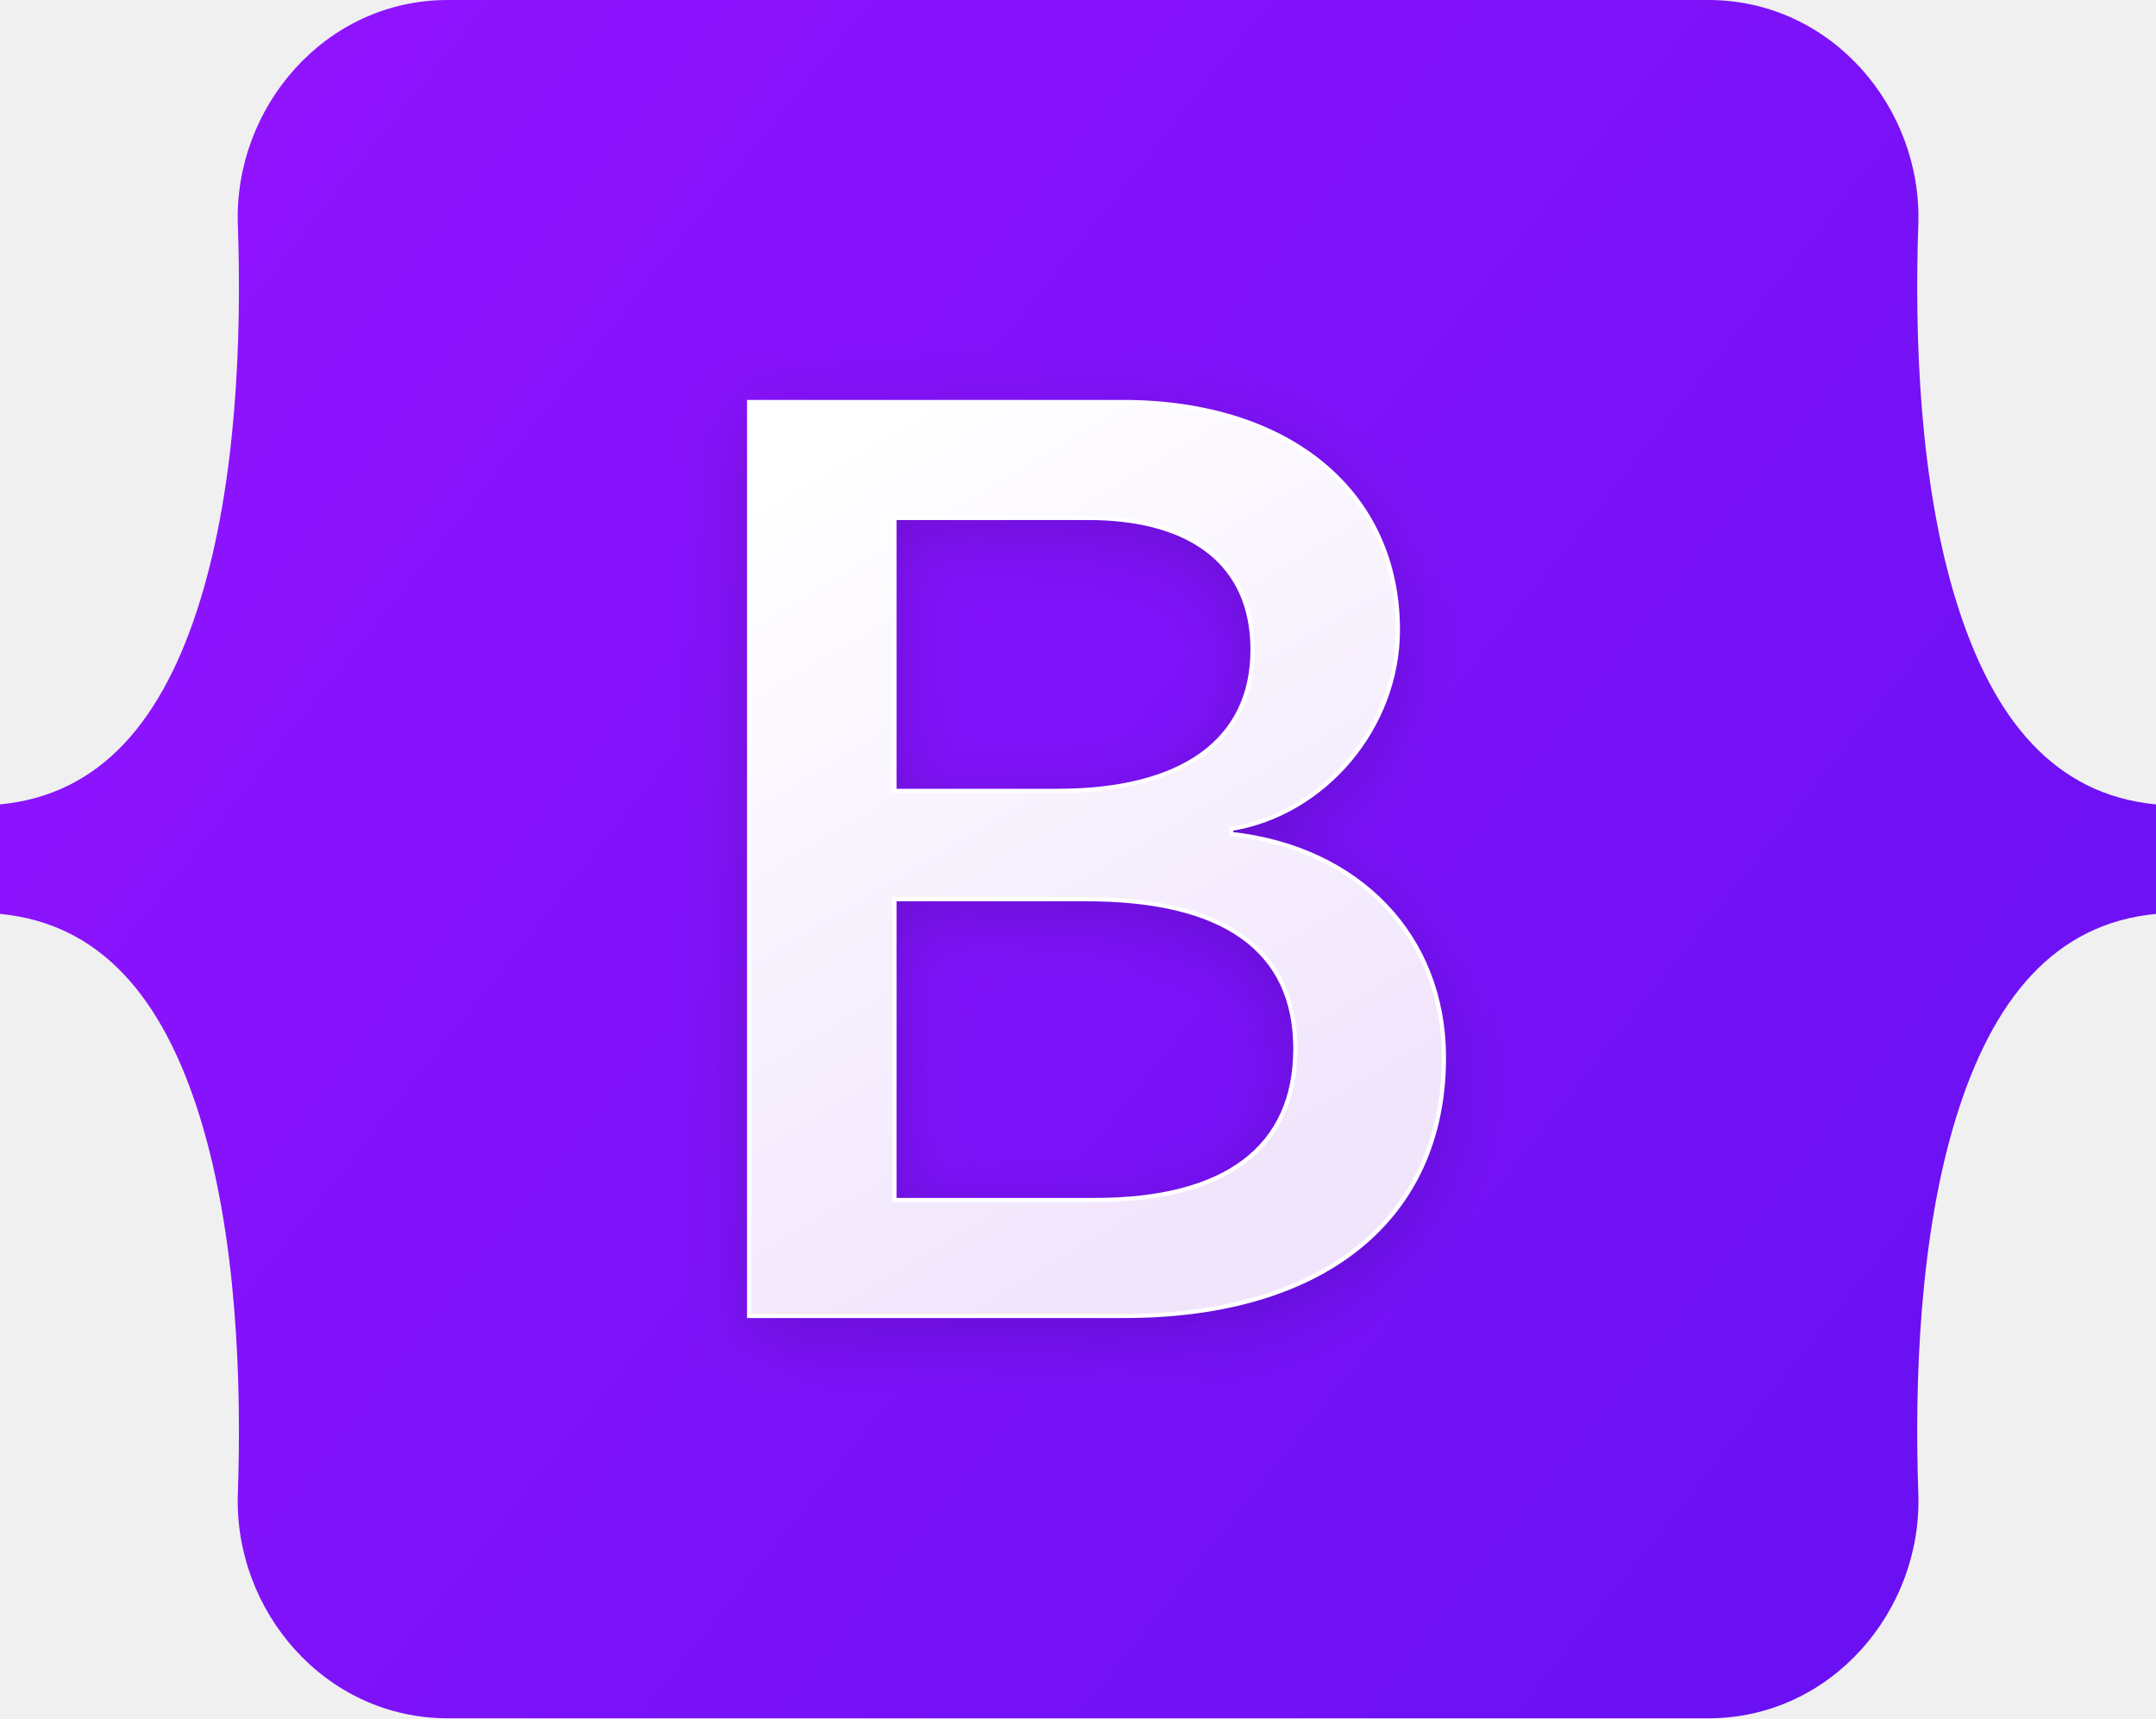
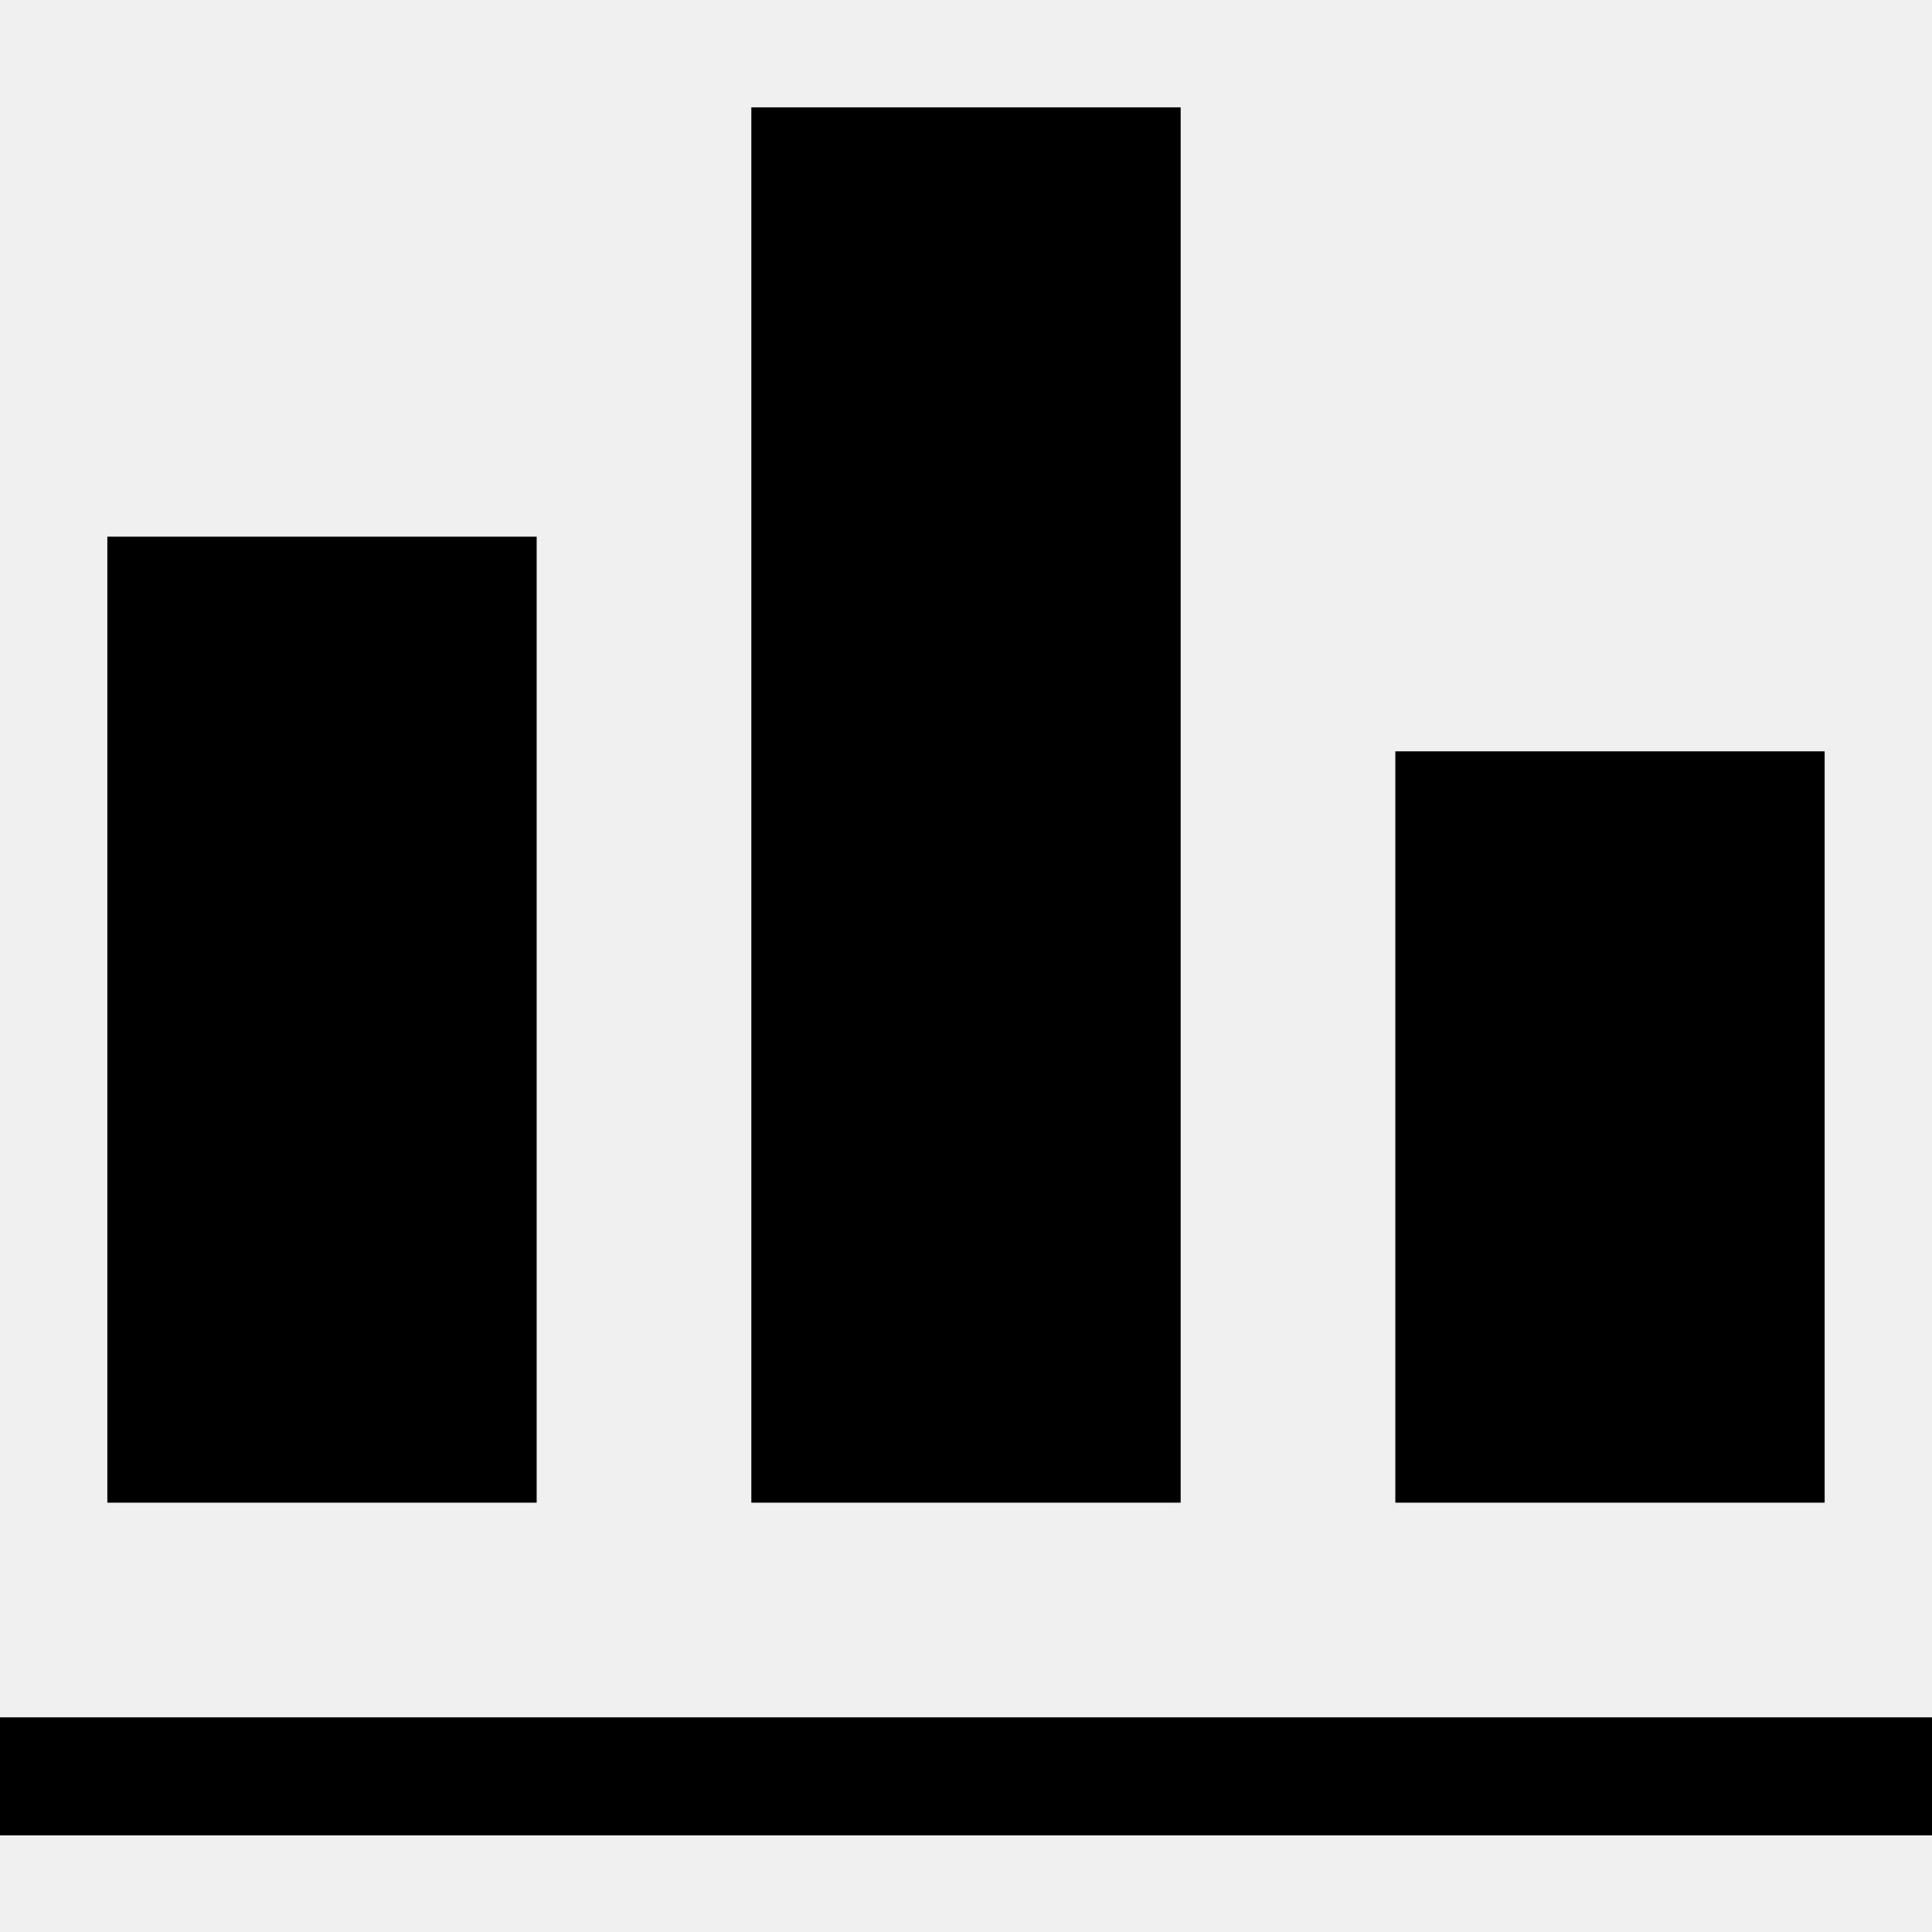
- <svg xmlns="http://www.w3.org/2000/svg" width="512" height="408">
-   <defs>
-     <linearGradient id="bs-logo-a" x1="76.079" x2="523.48" y1="10.798" y2="365.945" gradientUnits="userSpaceOnUse">
-       <stop stop-color="#9013fe" />
-       <stop offset="1" stop-color="#6610f2" />
-     </linearGradient>
-     <linearGradient id="bs-logo-b" x1="193.508" x2="293.514" y1="109.74" y2="278.872" gradientUnits="userSpaceOnUse">
-       <stop stop-color="#fff" />
-       <stop offset="1" stop-color="#f1e5fc" />
-     </linearGradient>
-     <filter id="bs-logo-c" width="197" height="249" x="161.901" y="83.457" color-interpolation-filters="sRGB" filterUnits="userSpaceOnUse">
-       <feFlood flood-opacity="0" result="BackgroundImageFix" />
-       <feColorMatrix in="SourceAlpha" values="0 0 0 0 0 0 0 0 0 0 0 0 0 0 0 0 0 0 127 0" />
-       <feOffset dy="4" />
-       <feGaussianBlur stdDeviation="8" />
-       <feColorMatrix values="0 0 0 0 0 0 0 0 0 0 0 0 0 0 0 0 0 0 0.15 0" />
-       <feBlend in2="BackgroundImageFix" result="effect1_dropShadow" />
-       <feBlend in="SourceGraphic" in2="effect1_dropShadow" result="shape" />
-     </filter>
-   </defs>
-   <path fill="url(#bs-logo-a)" d="M56.481 53.32C55.515 25.58 77.128 0 106.342 0h299.353c29.214 0 50.827 25.58 49.861 53.32-.928 26.647.277 61.165 8.964 89.31 8.715 28.232 23.411 46.077 47.48 48.37v26c-24.069 2.293-38.765 20.138-47.48 48.37-8.687 28.145-9.892 62.663-8.964 89.311.966 27.739-20.647 53.319-49.861 53.319H106.342c-29.214 0-50.827-25.58-49.86-53.319.927-26.648-.278-61.166-8.966-89.311C38.802 237.138 24.07 219.293 0 217v-26c24.069-2.293 38.802-20.138 47.516-48.37 8.688-28.145 9.893-62.663 8.965-89.31z" />
-   <path fill="url(#bs-logo-b)" filter="url(#bs-logo-c)" stroke="#fff" d="M267.103 312.457c47.297 0 75.798-23.158 75.798-61.355 0-28.873-20.336-49.776-50.532-53.085v-1.203c22.185-3.609 39.594-24.211 39.594-47.219 0-32.783-25.882-54.138-65.322-54.138h-88.74v217h89.202zm-54.692-189.48h45.911c24.958 0 39.131 11.128 39.131 31.279 0 21.505-16.484 33.535-46.372 33.535h-38.67v-64.814zm0 161.961v-71.431h45.602c32.661 0 49.608 12.03 49.608 35.49 0 23.459-16.484 35.941-47.605 35.941h-47.605z" />
+ <svg xmlns="http://www.w3.org/2000/svg" fill="#000000" width="800px" height="800px" viewBox="0 0 1920 1920">
+   <path d="M746.667 106.667H1173.33V1493.33H746.667V106.667ZM533.333 533.333H106.667V1493.33H533.333V533.333ZM1920 1706.67H0V1824H1920V1706.67ZM1813.33 746.667H1386.67V1493.33H1813.33V746.667Z" />
</svg>
